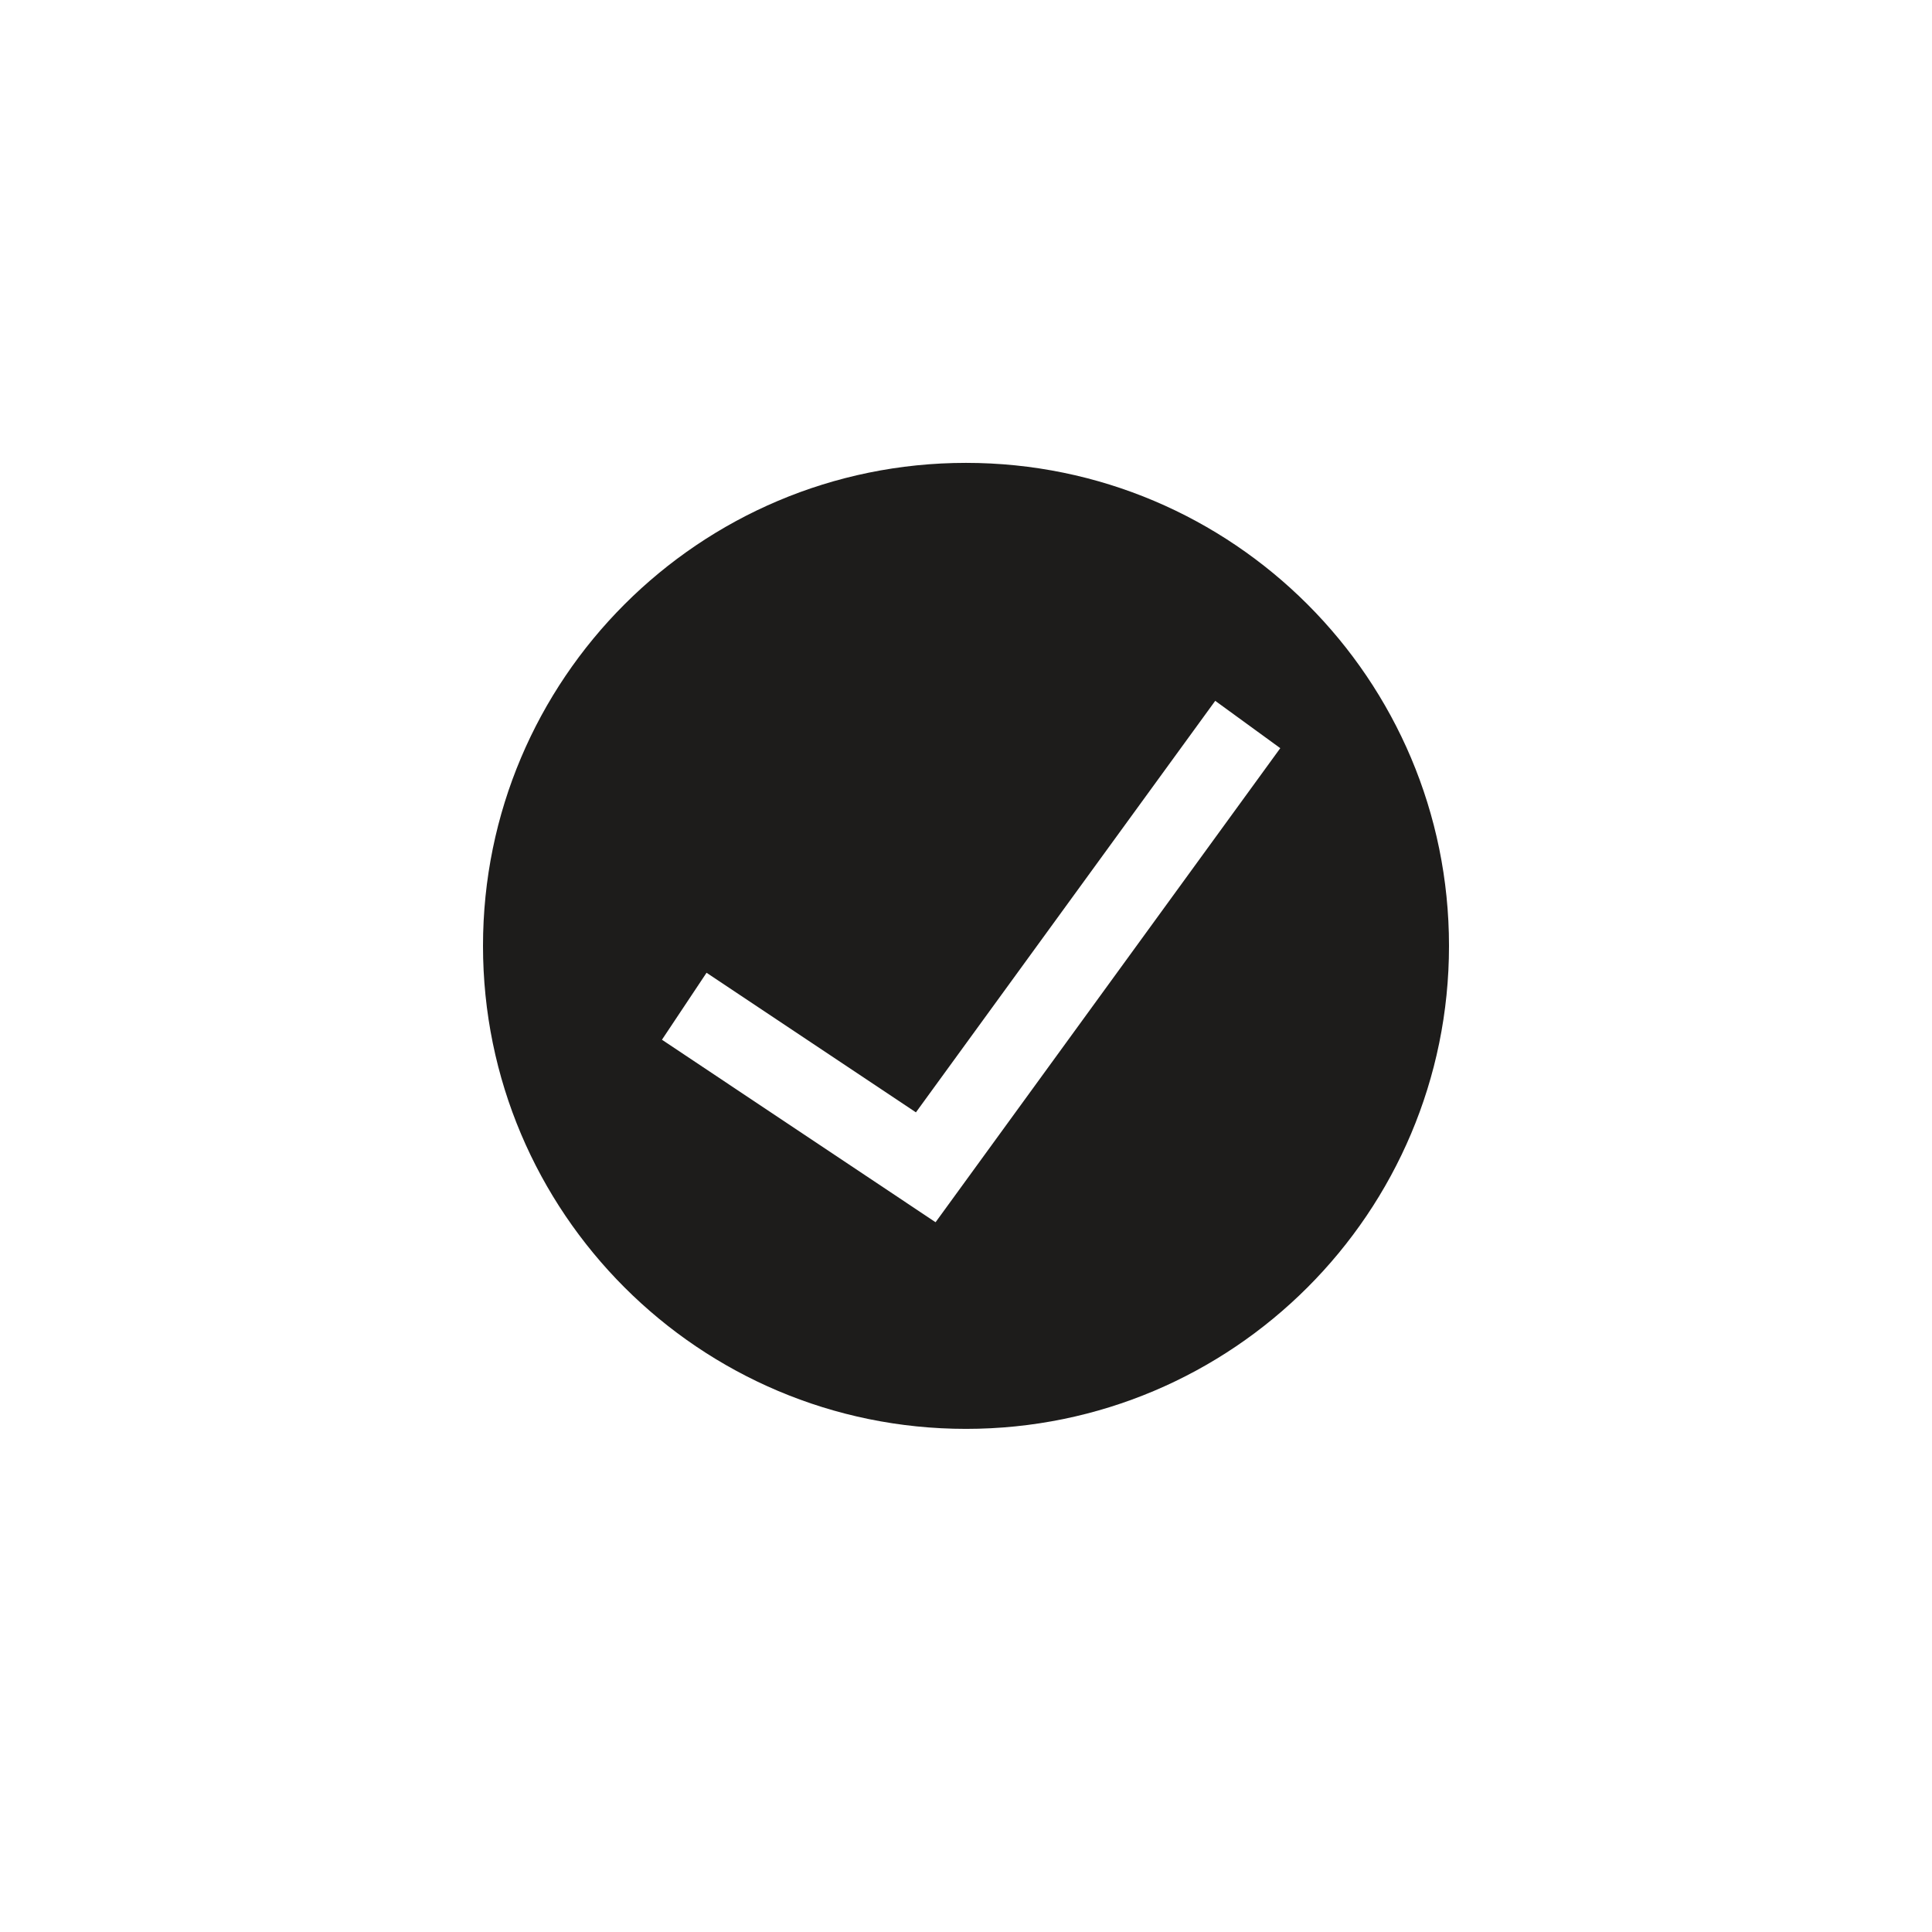
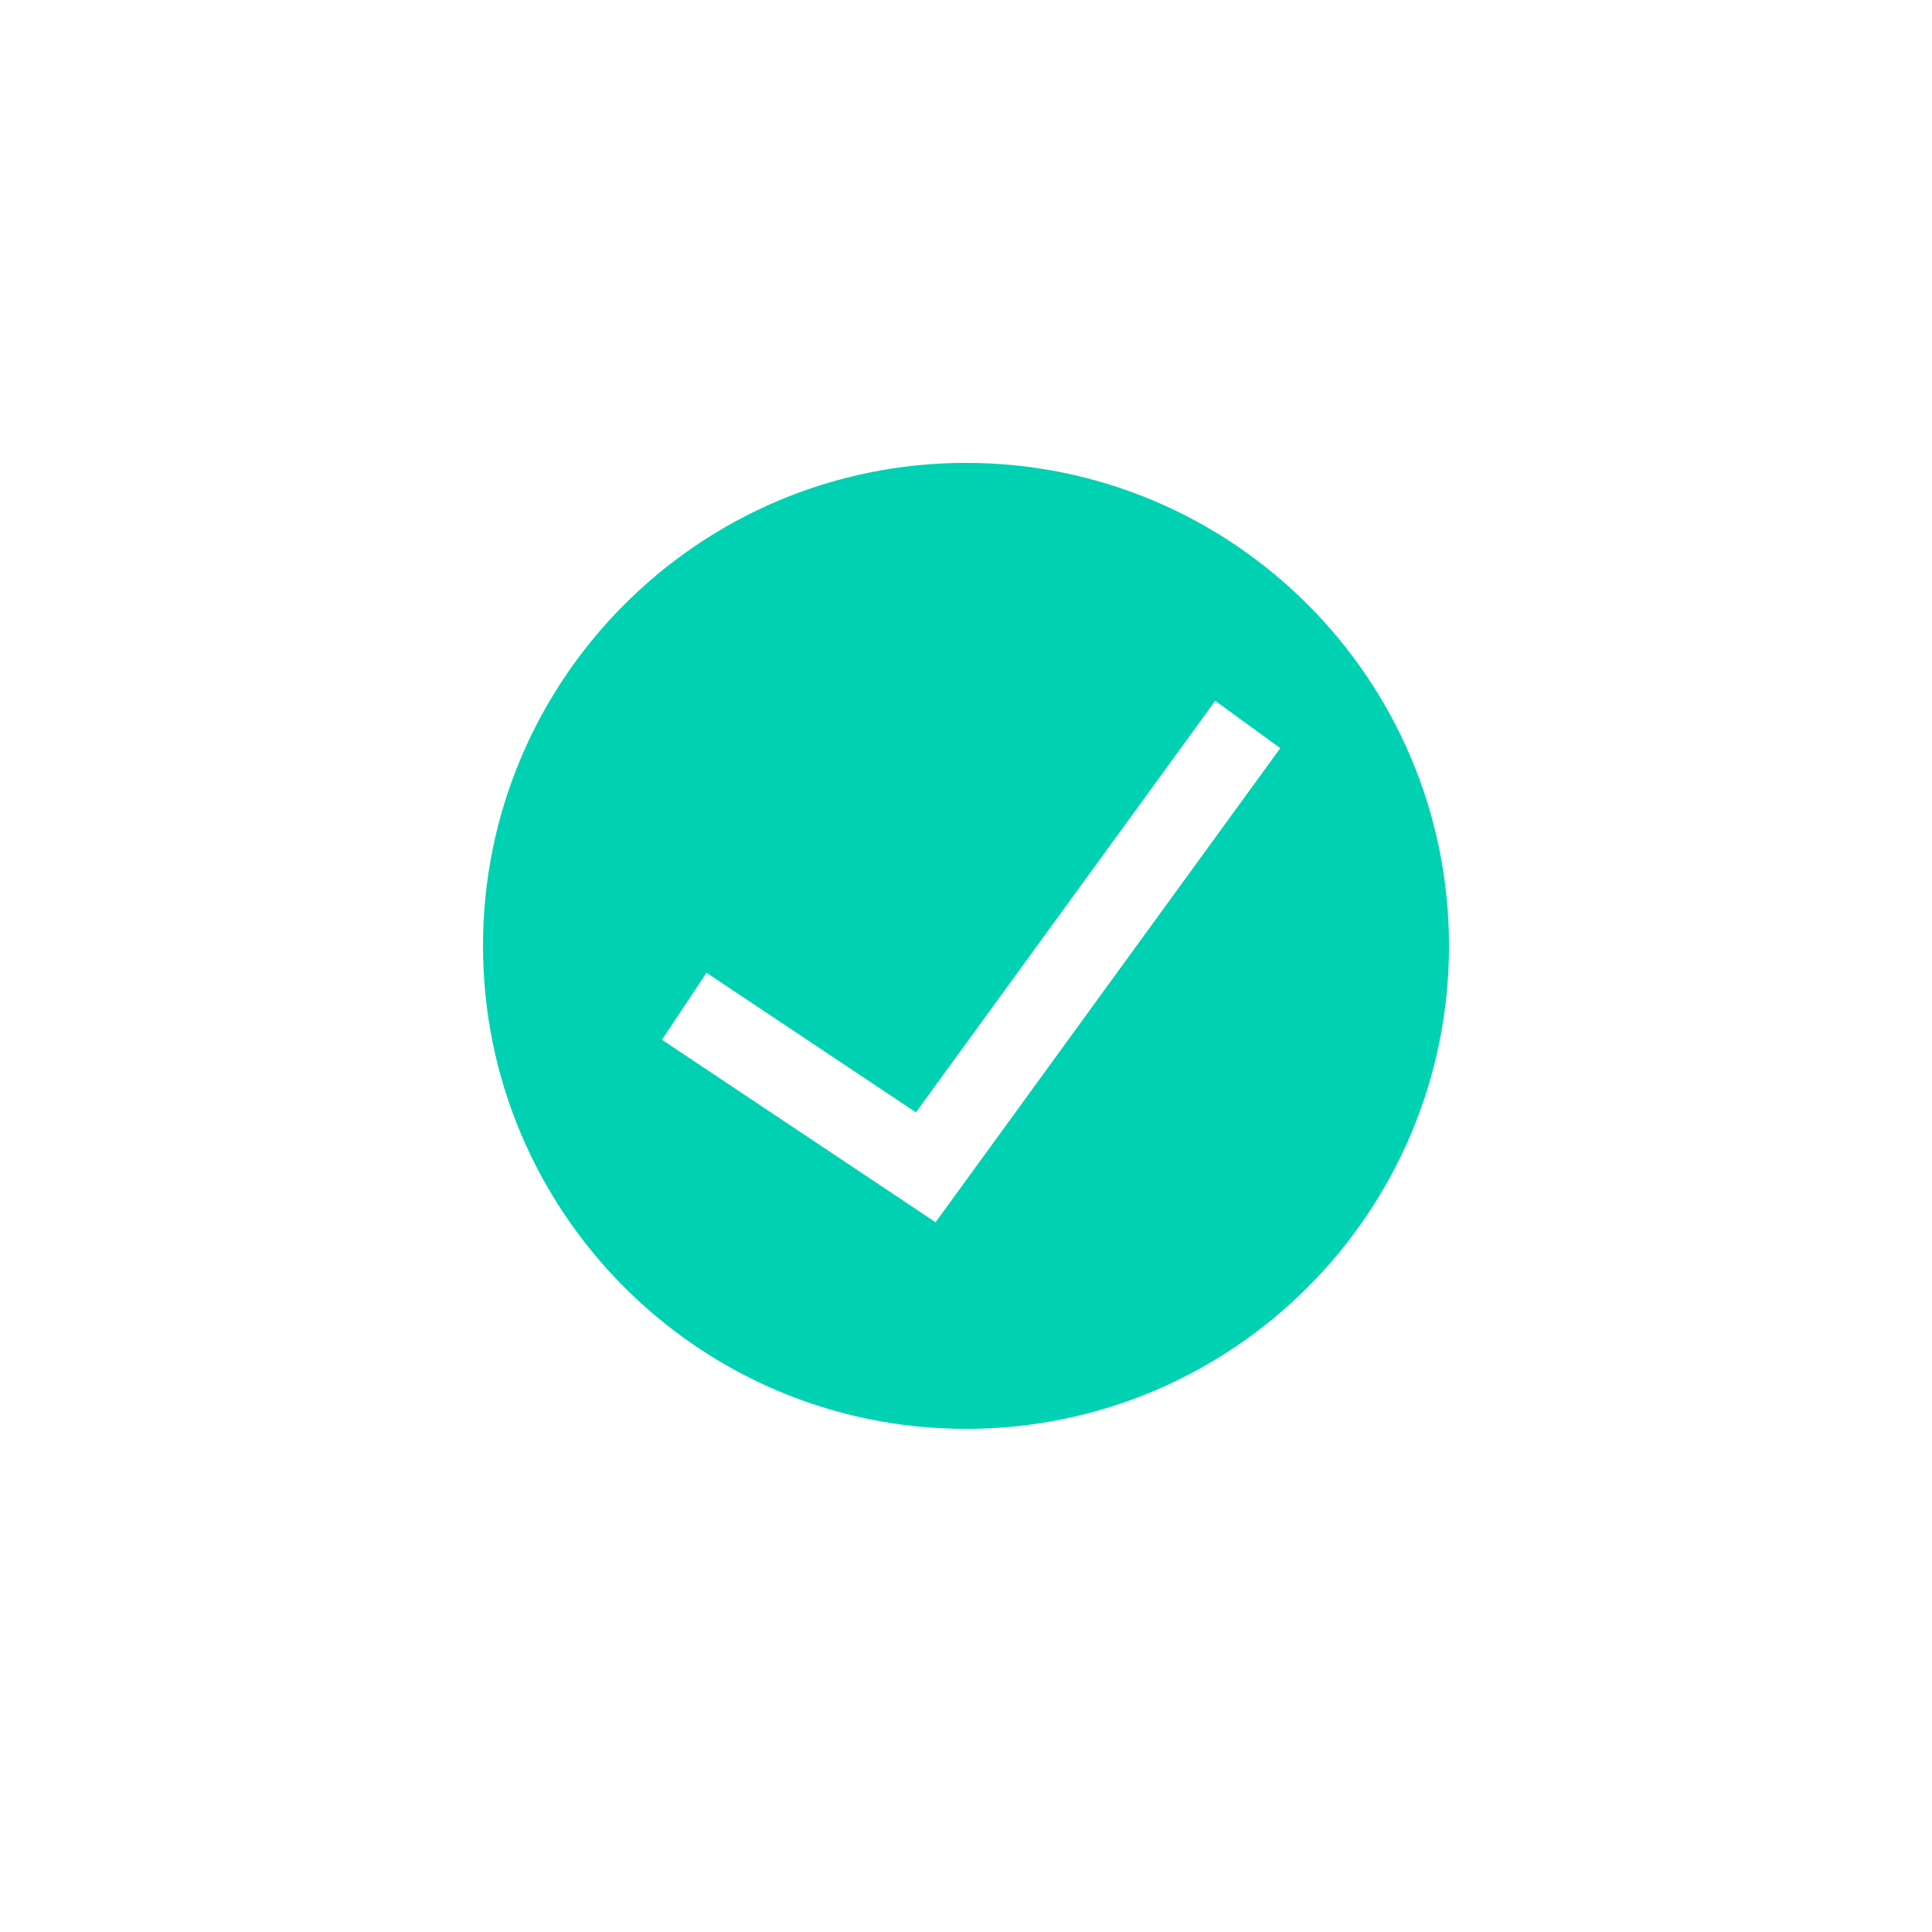
<svg xmlns="http://www.w3.org/2000/svg" width="24px" height="24px" viewBox="0 0 24 24" version="1.1">
  <defs />
  <g id="assets-svg-ready-1px" stroke="none" stroke-width="1" fill="none" fill-rule="evenodd">
-     <g id="active" fill="#1D1C1B">
+     <g id="active" fill="#00D1B2">
      <path d="M11.622,15.183 L8.223,12.916 L8.777,12.084 L11.378,13.818 L15.096,8.706 L15.904,9.294 L11.622,15.183 Z M12,5.75 C8.687,5.75 6,8.437 6,11.75 C6,15.063 8.687,17.75 12,17.75 C15.313,17.75 18,15.063 18,11.75 C18,8.437 15.313,5.75 12,5.75 L12,5.75 Z" id="Page-1" />
    </g>
  </g>
</svg>
